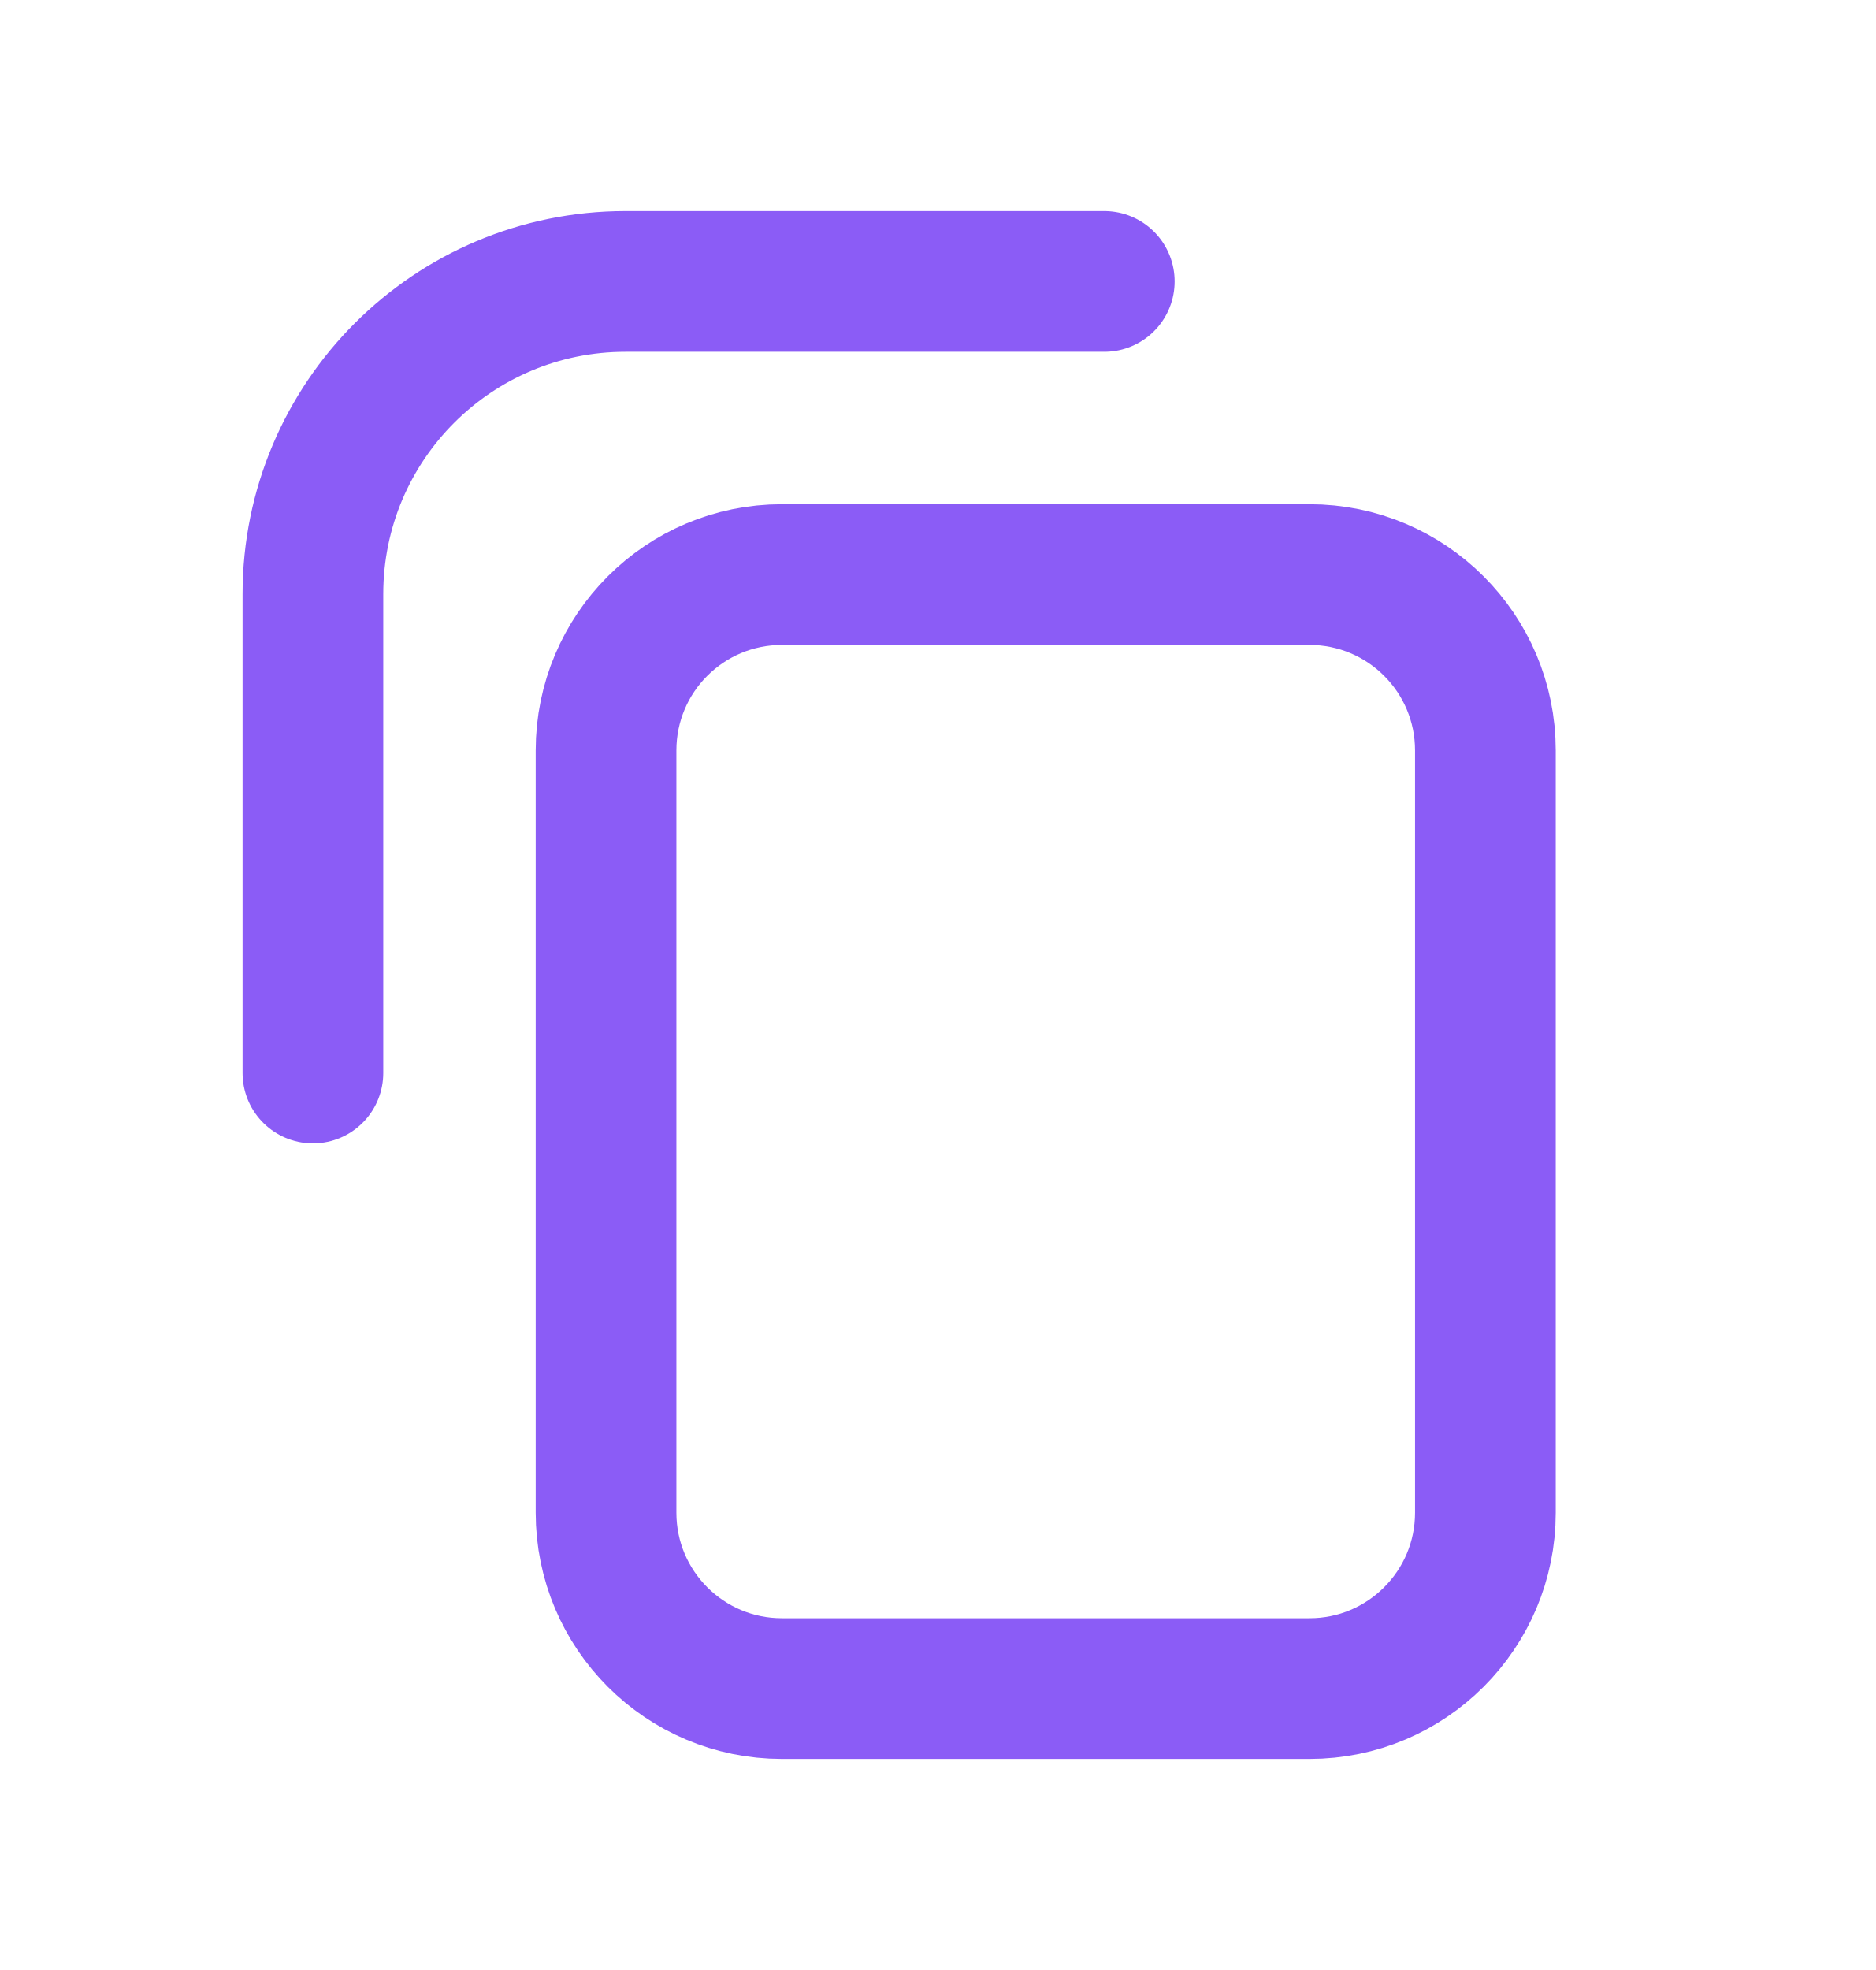
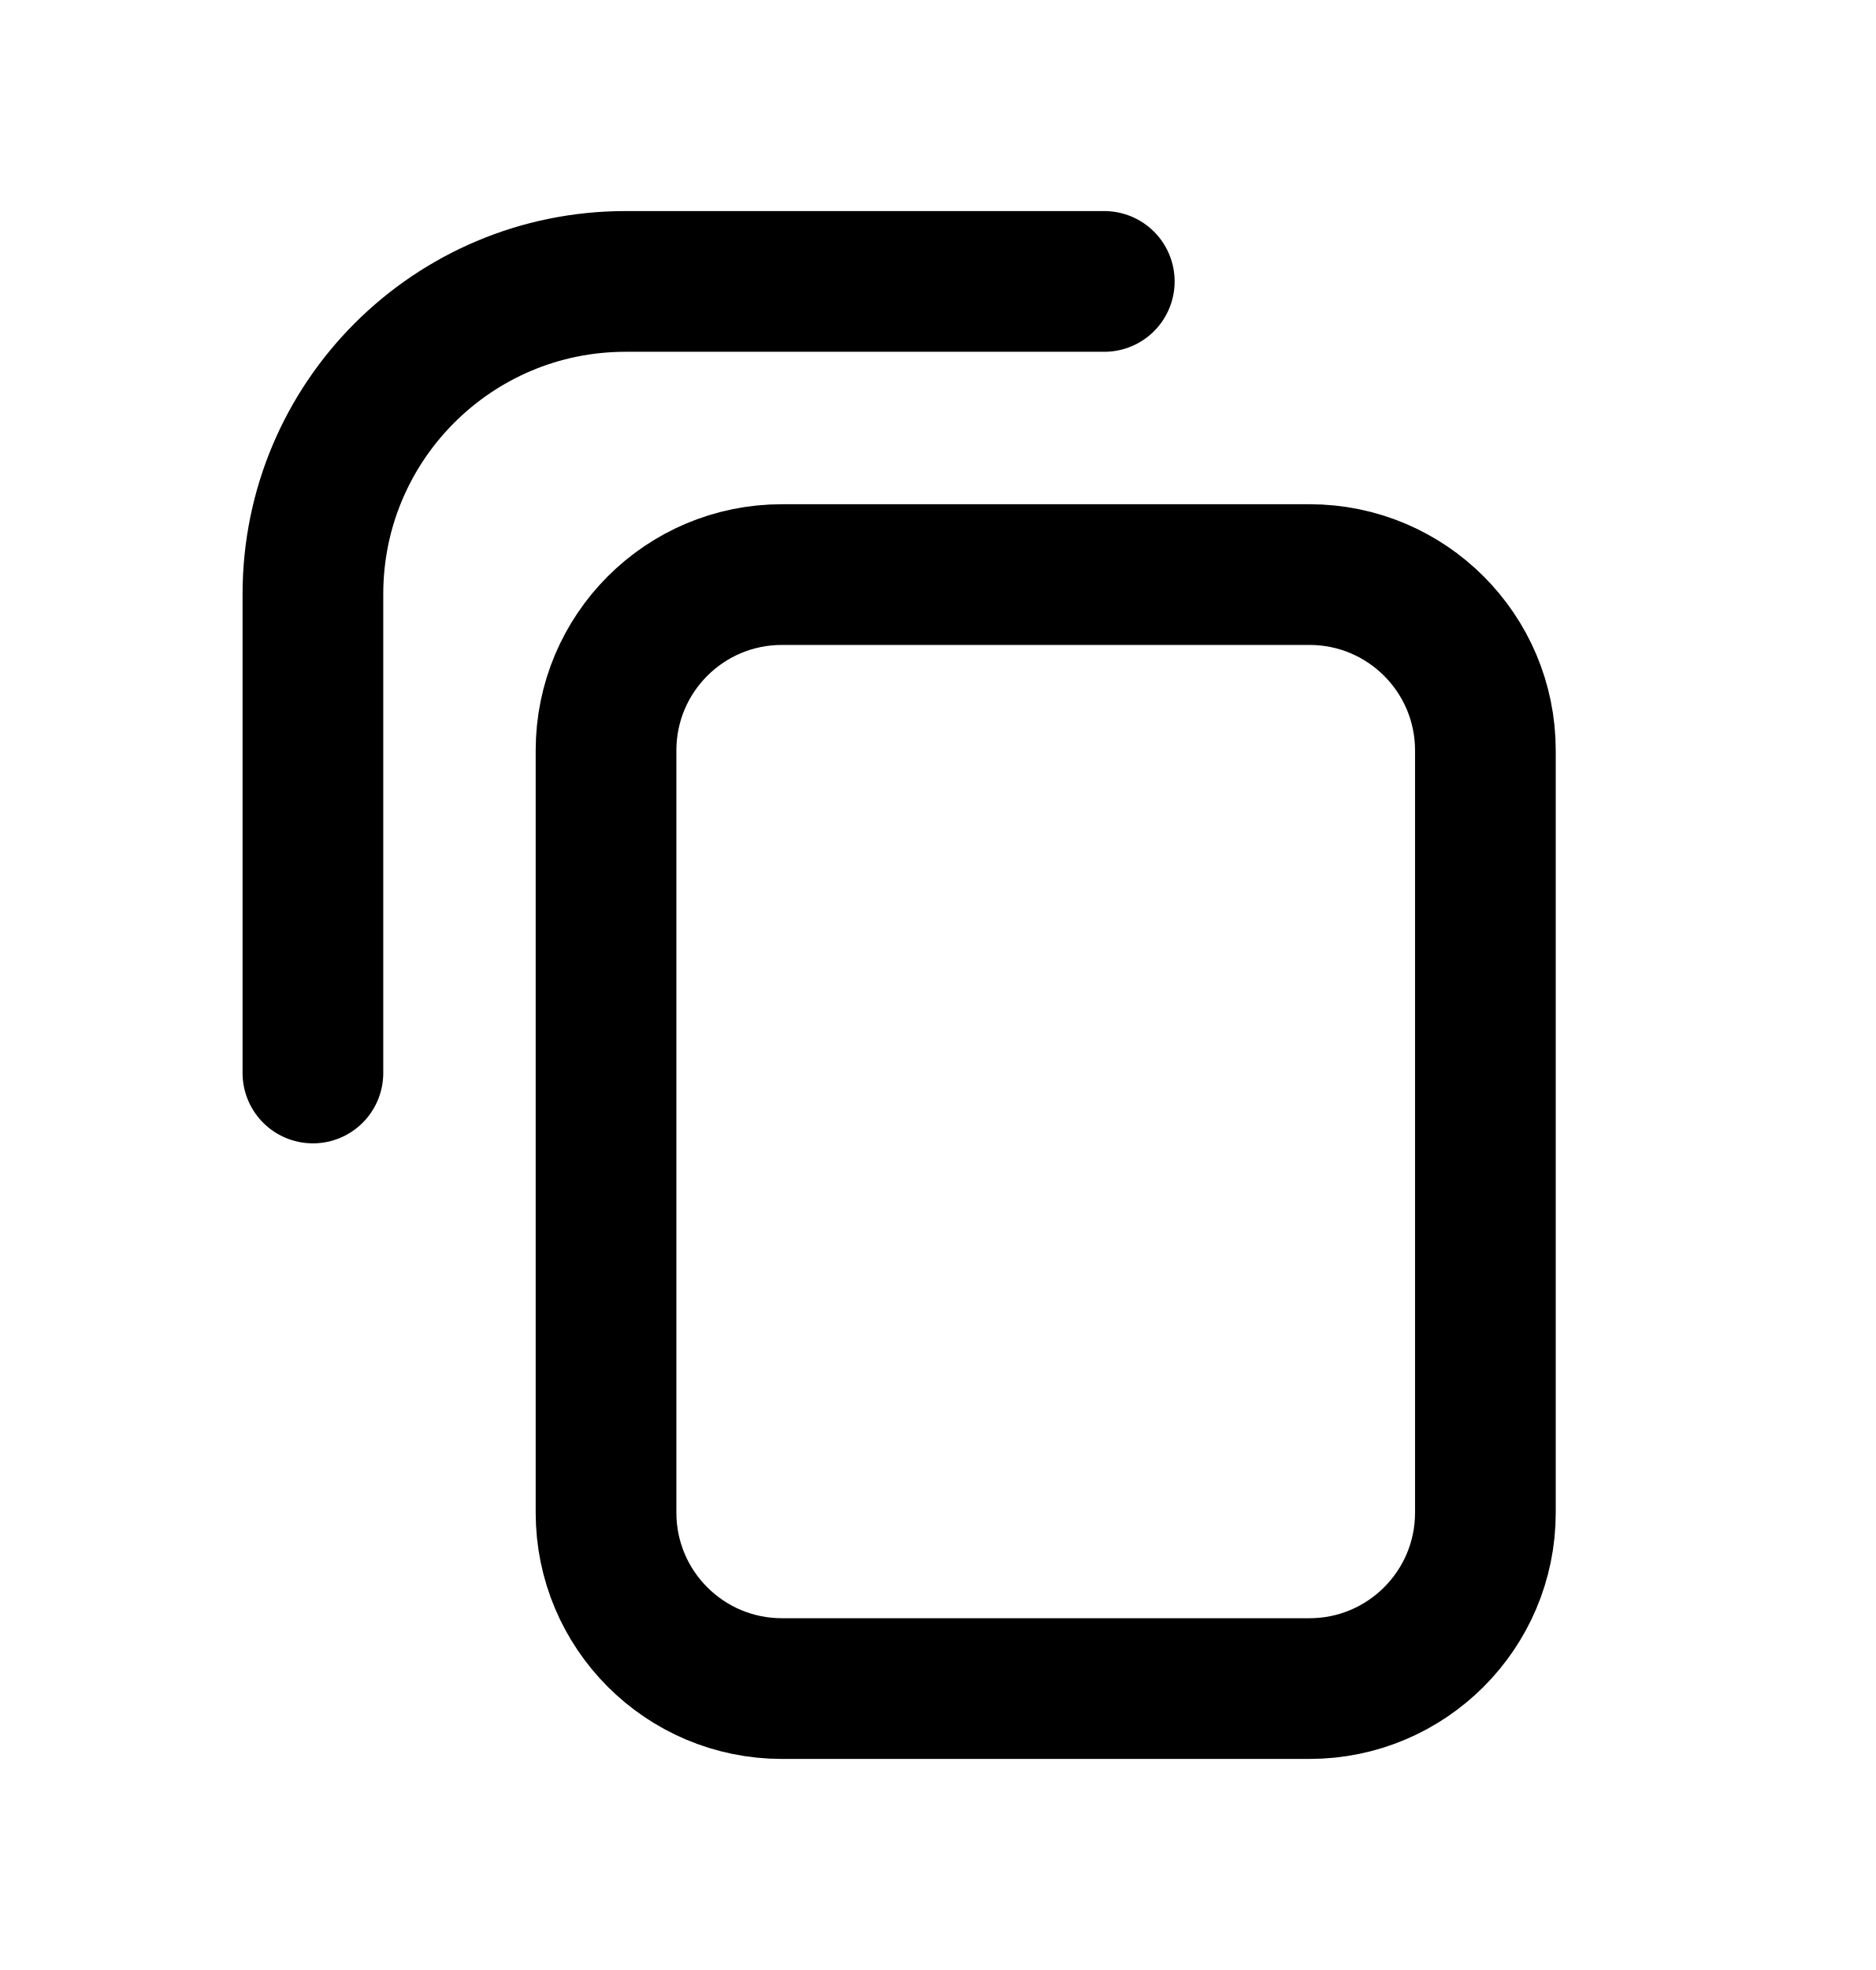
<svg xmlns="http://www.w3.org/2000/svg" width="20" height="21" viewBox="0 0 20 21" fill="none">
-   <path d="M3.336 11.438L3.336 6.333C3.336 4.492 4.828 3 6.669 3L11.773 3M8.336 18L13.961 18C14.996 18 15.836 17.16 15.836 16.125L15.836 8C15.836 6.964 14.996 6.125 13.961 6.125L8.336 6.125C7.3 6.125 6.461 6.964 6.461 8L6.461 16.125C6.461 17.16 7.3 18 8.336 18Z" stroke="#8B5CF6" stroke-width="1.5" stroke-linecap="round" />
+   <path d="M3.336 11.438L3.336 6.333C3.336 4.492 4.828 3 6.669 3L11.773 3M8.336 18L13.961 18C14.996 18 15.836 17.16 15.836 16.125L15.836 8C15.836 6.964 14.996 6.125 13.961 6.125L8.336 6.125C7.3 6.125 6.461 6.964 6.461 8L6.461 16.125C6.461 17.16 7.3 18 8.336 18Z" stroke="currentColor" stroke-width="1.5" stroke-linecap="round" />
</svg>
